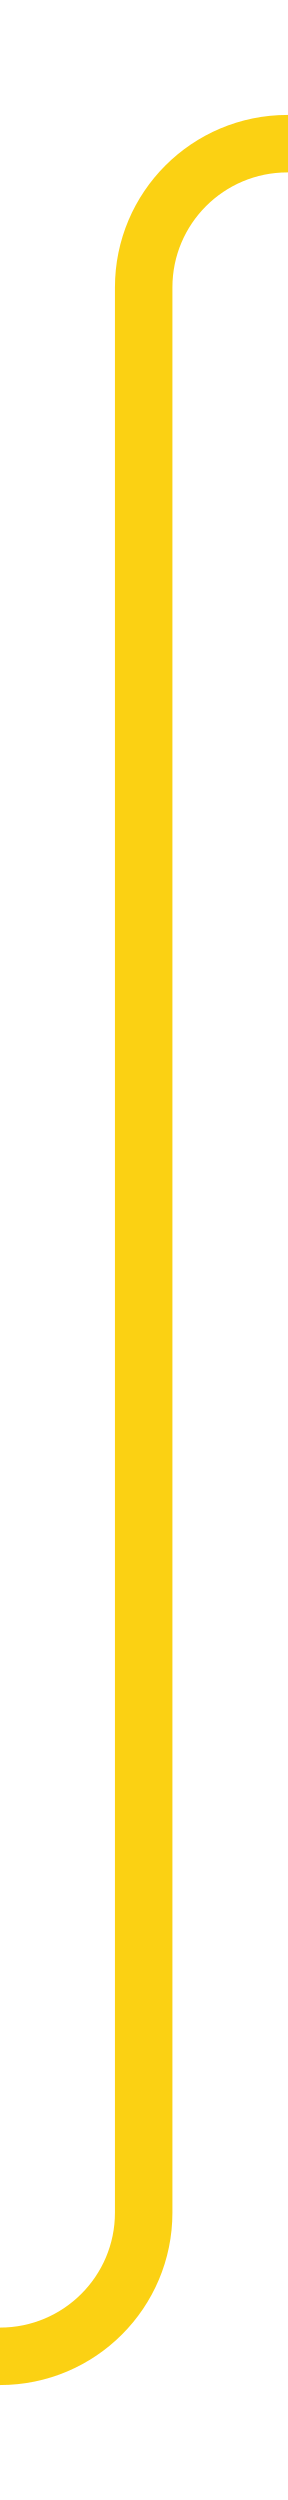
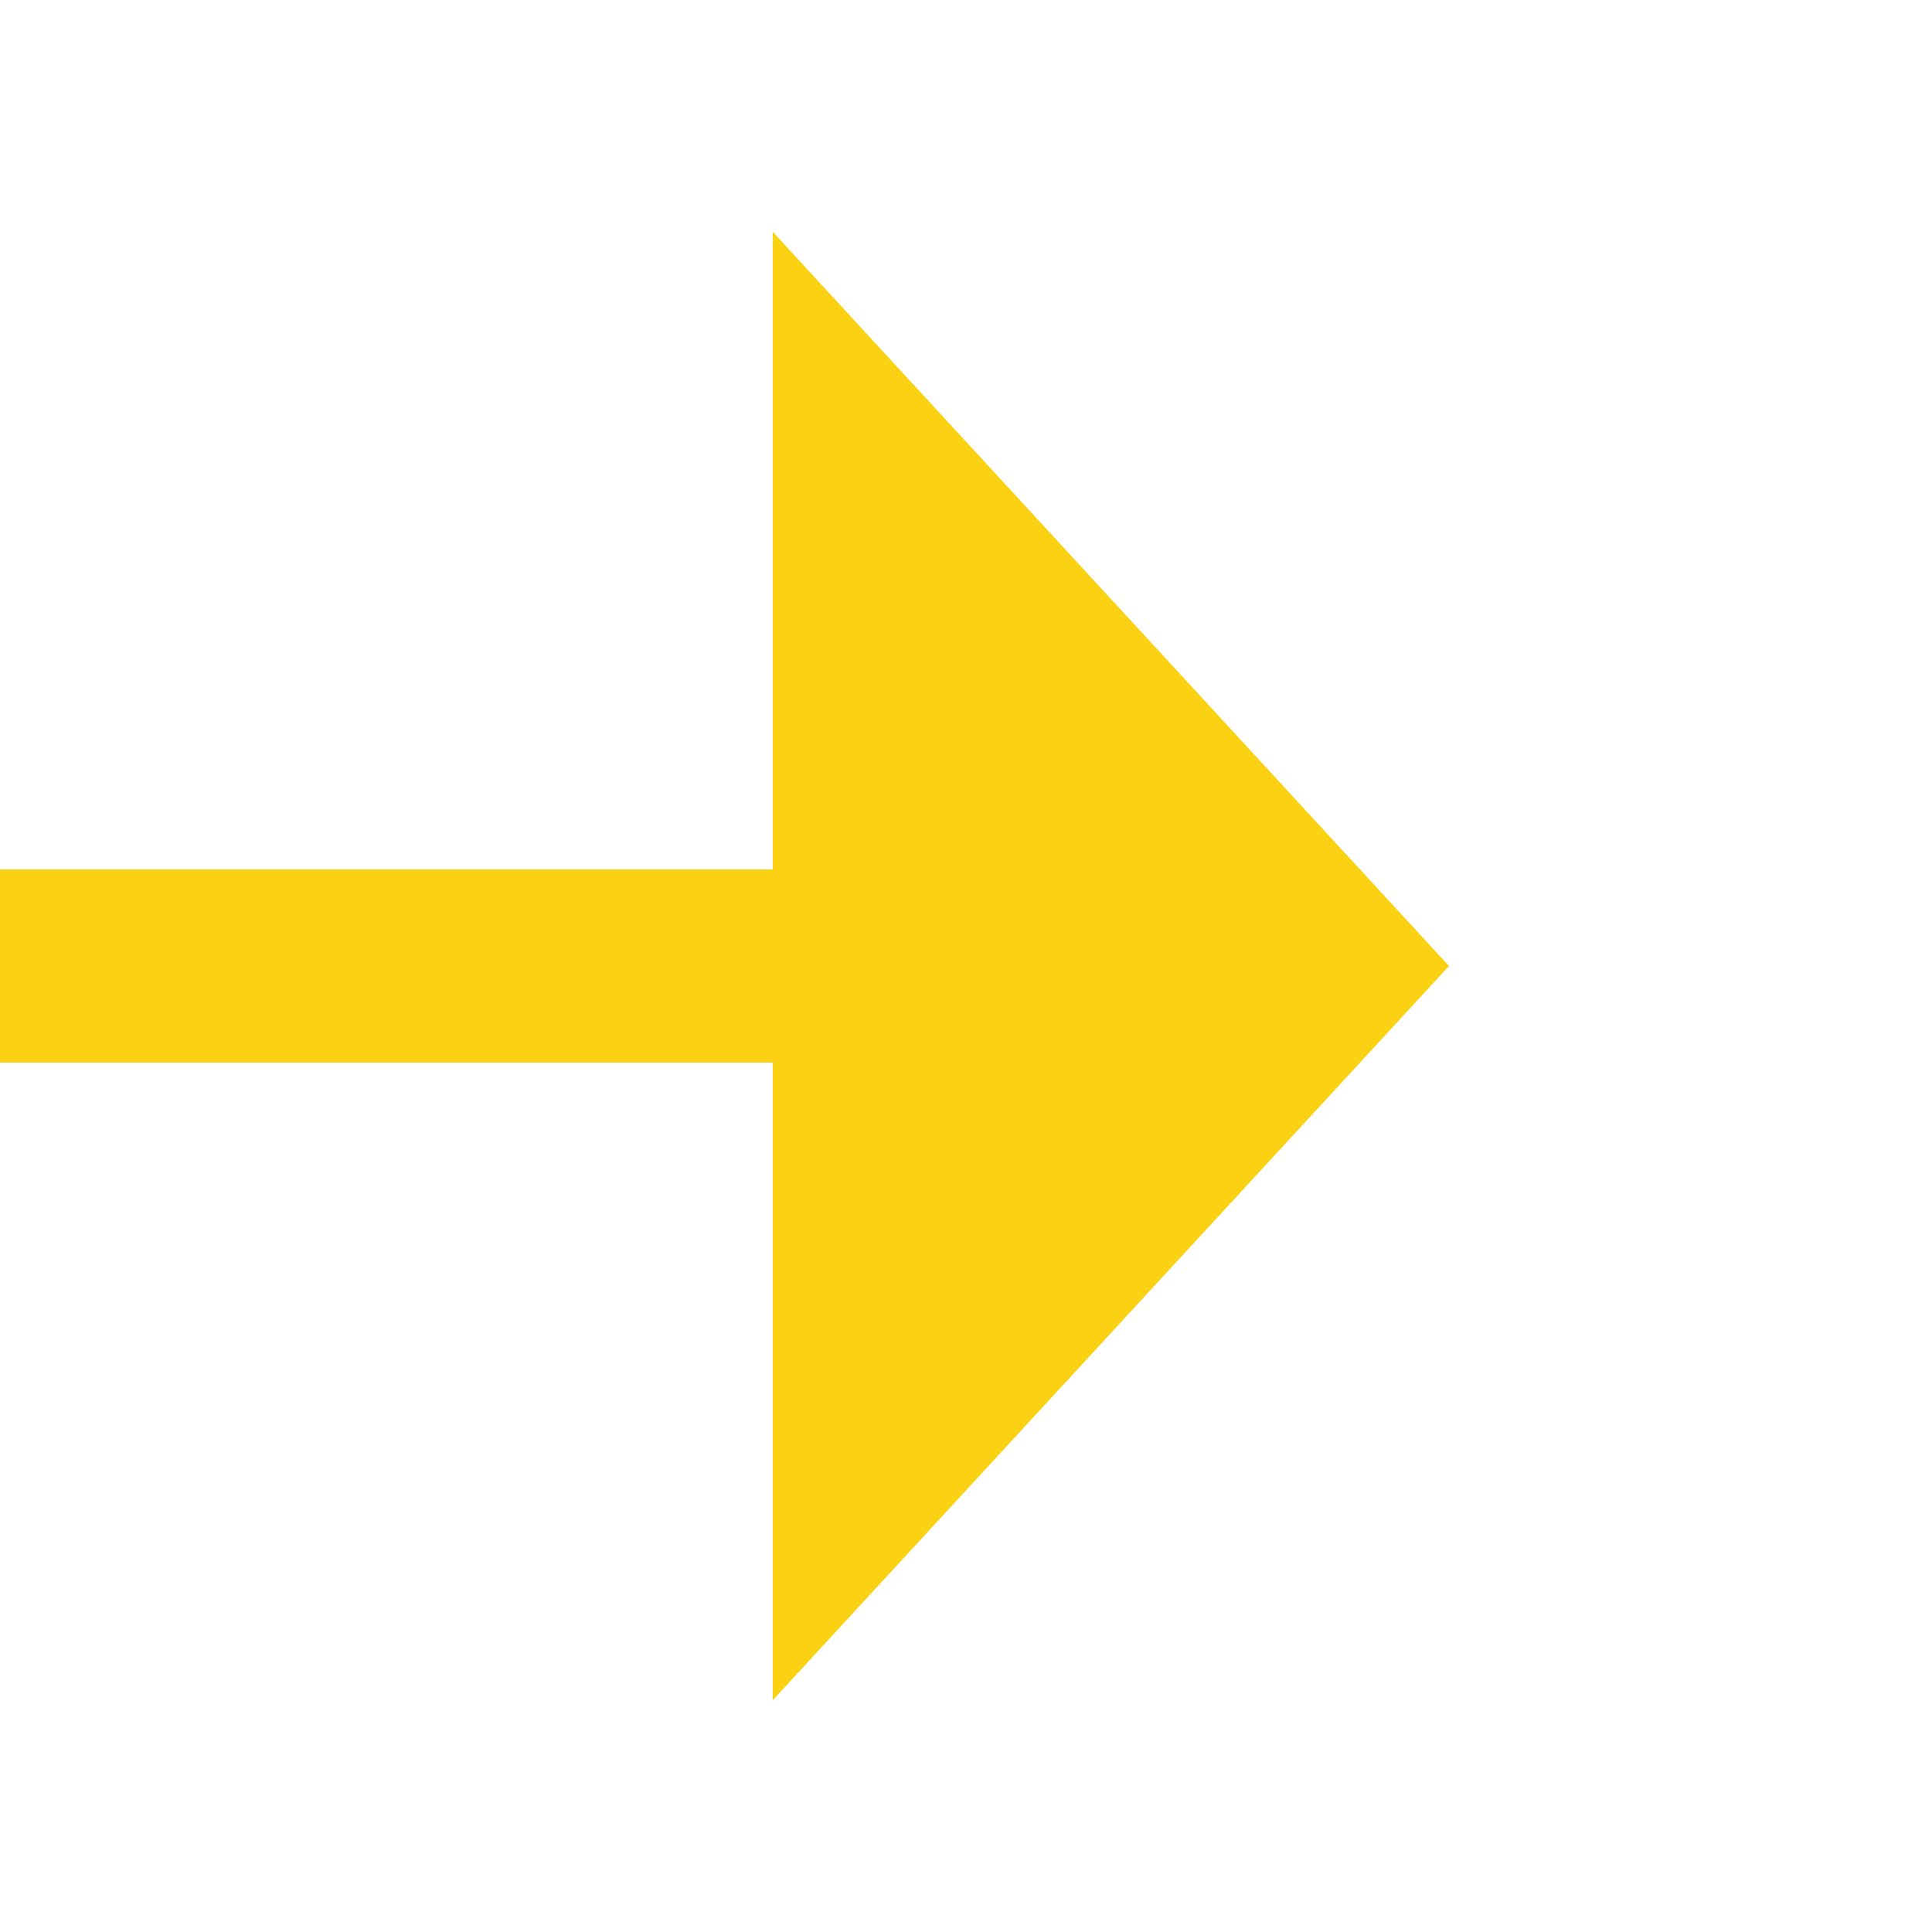
- <svg xmlns="http://www.w3.org/2000/svg" version="1.1" width="10px" height="87px" preserveAspectRatio="xMidYMin meet" viewBox="1946 2426  8 87">
-   <path d="M 1907 2508  L 1945 2508  A 5 5 0 0 0 1950 2503 L 1950 2436  A 5 5 0 0 1 1955 2431 L 2001 2431  " stroke-width="2" stroke="#fbd113" fill="none" />
-   <path d="M 2000 2438.6  L 2007 2431  L 2000 2423.4  L 2000 2438.6  Z " fill-rule="nonzero" fill="#fbd113" stroke="none" />
+ <svg xmlns="http://www.w3.org/2000/svg" version="1.1" width="20px" height="20px" preserveAspectRatio="xMinYMid meet" viewBox="1444 2499  20 18">
+   <path d="M 1374 2508  L 1453 2508  " stroke-width="2" stroke="#fbd113" fill="none" />
+   <path d="M 1452 2515.6  L 1459 2508  L 1452 2500.4  L 1452 2515.6  Z " fill-rule="nonzero" fill="#fbd113" stroke="none" />
</svg>
